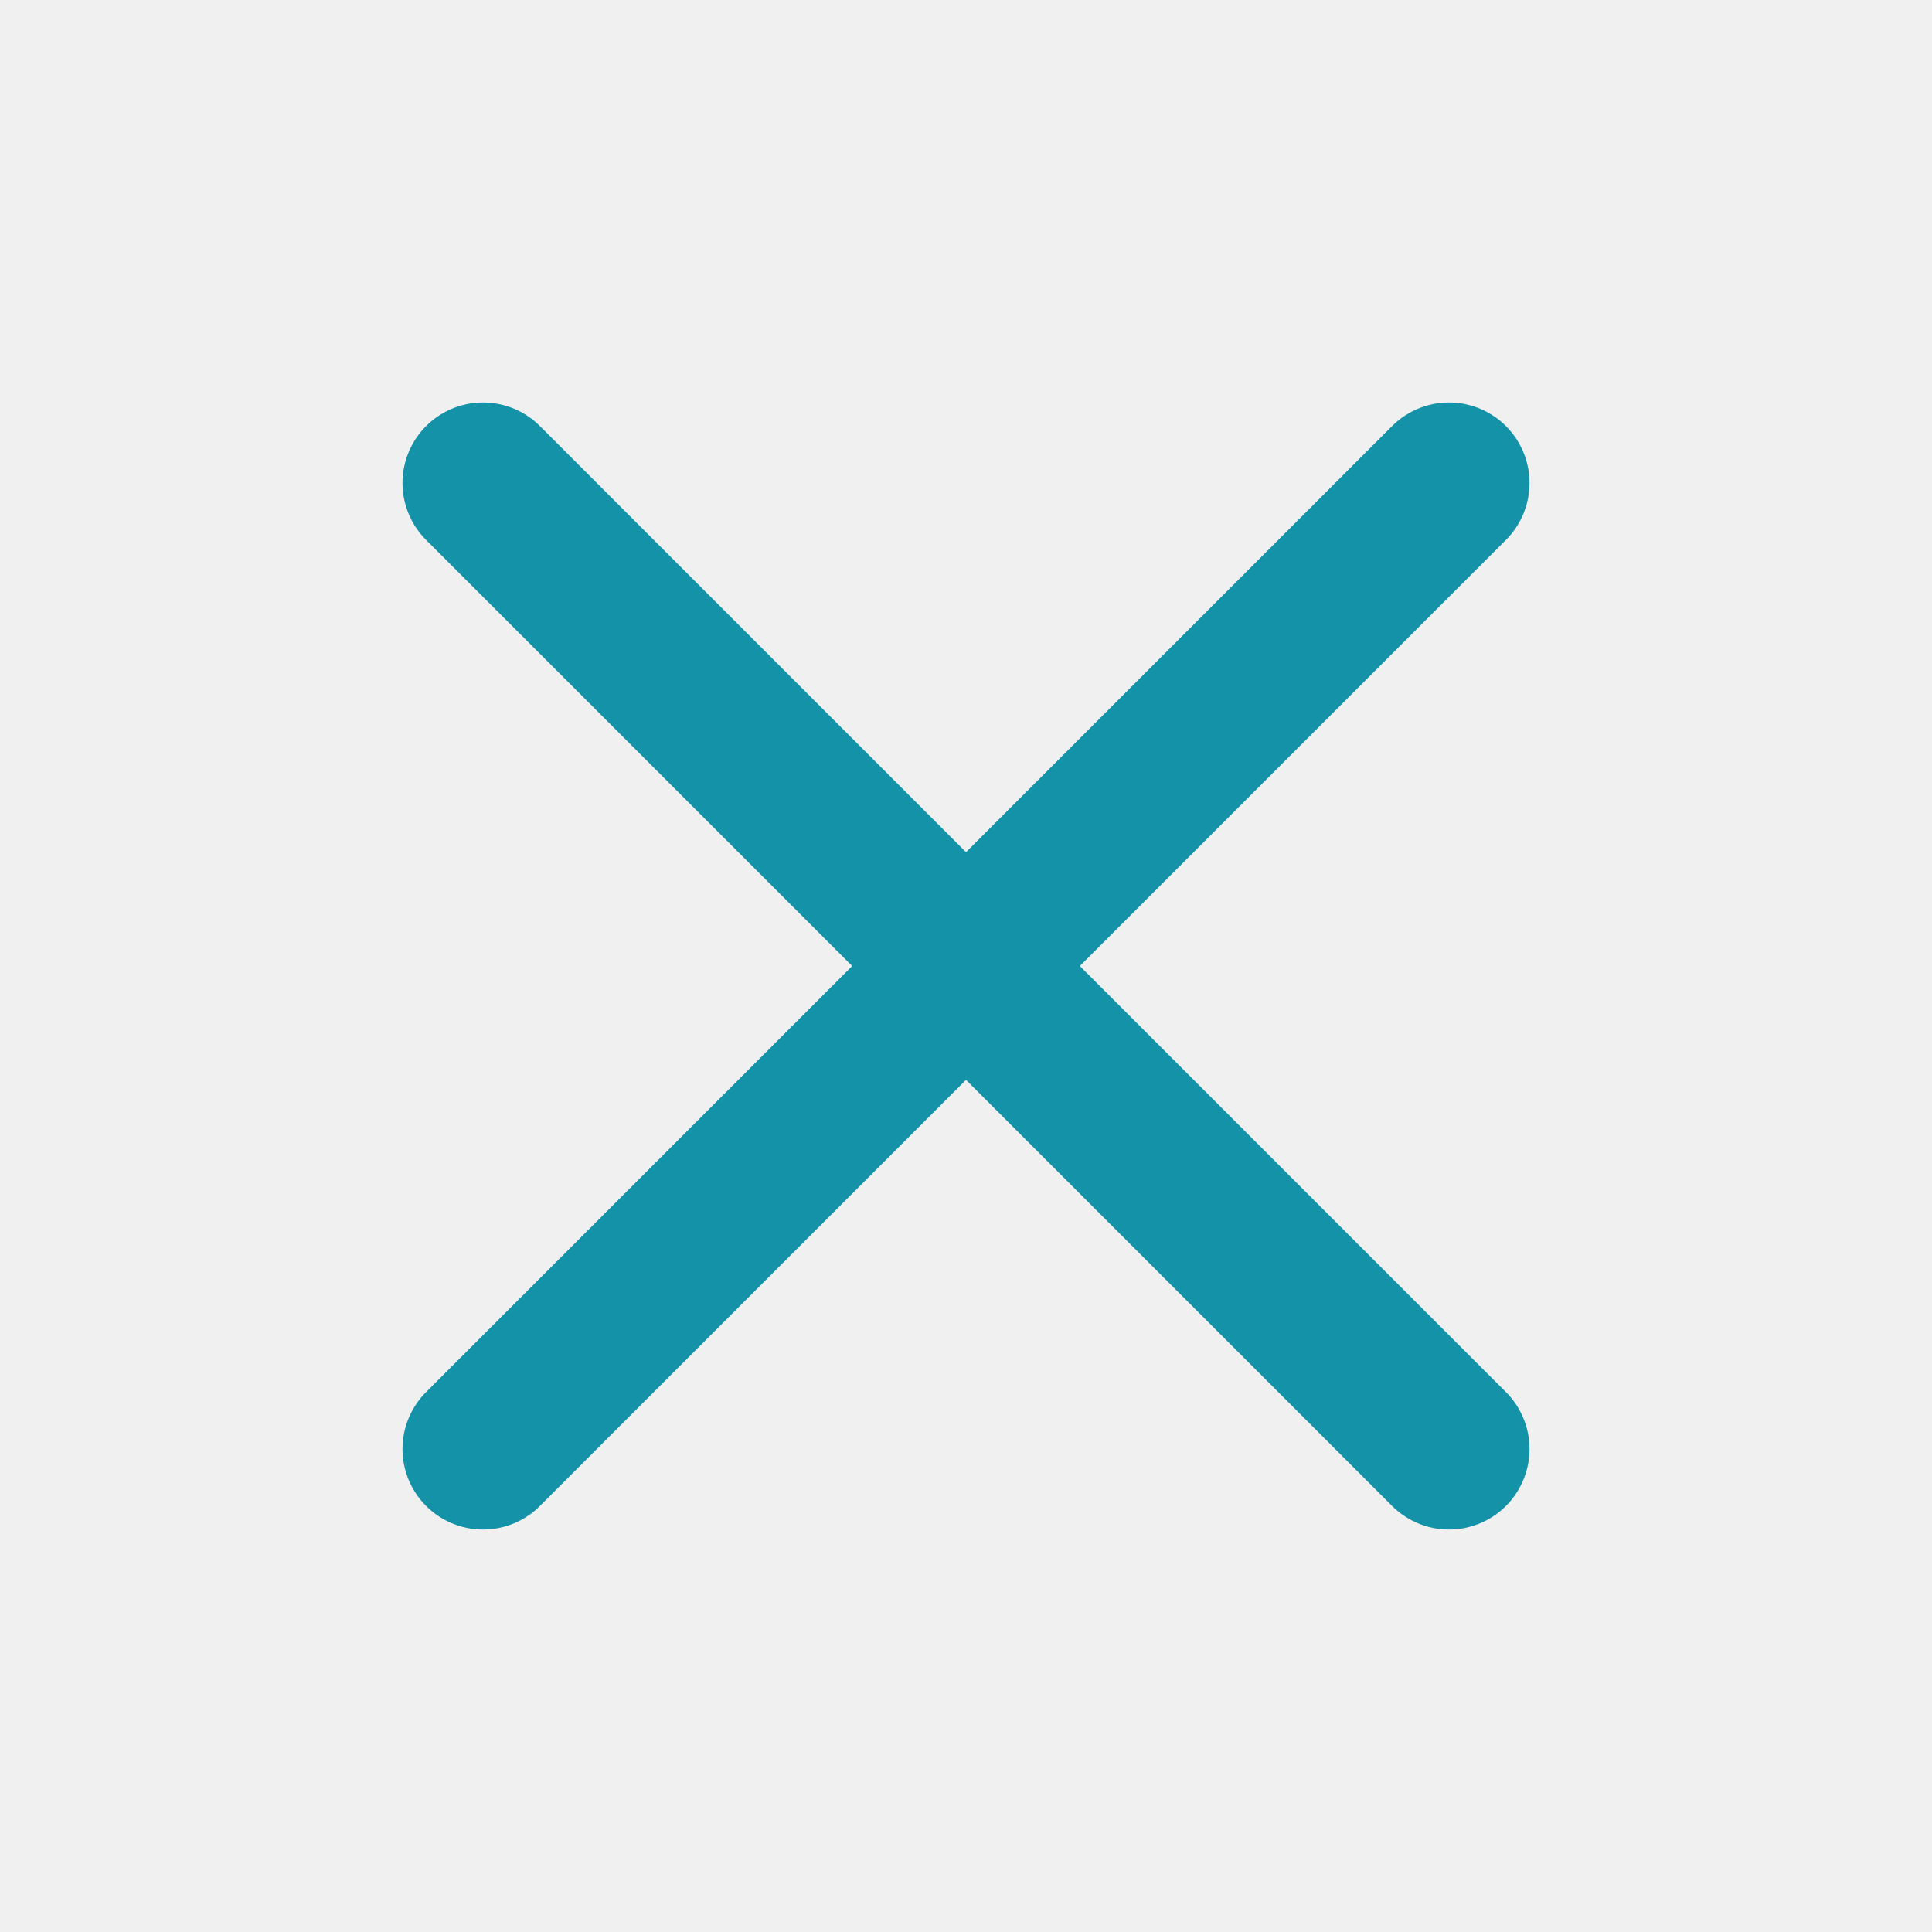
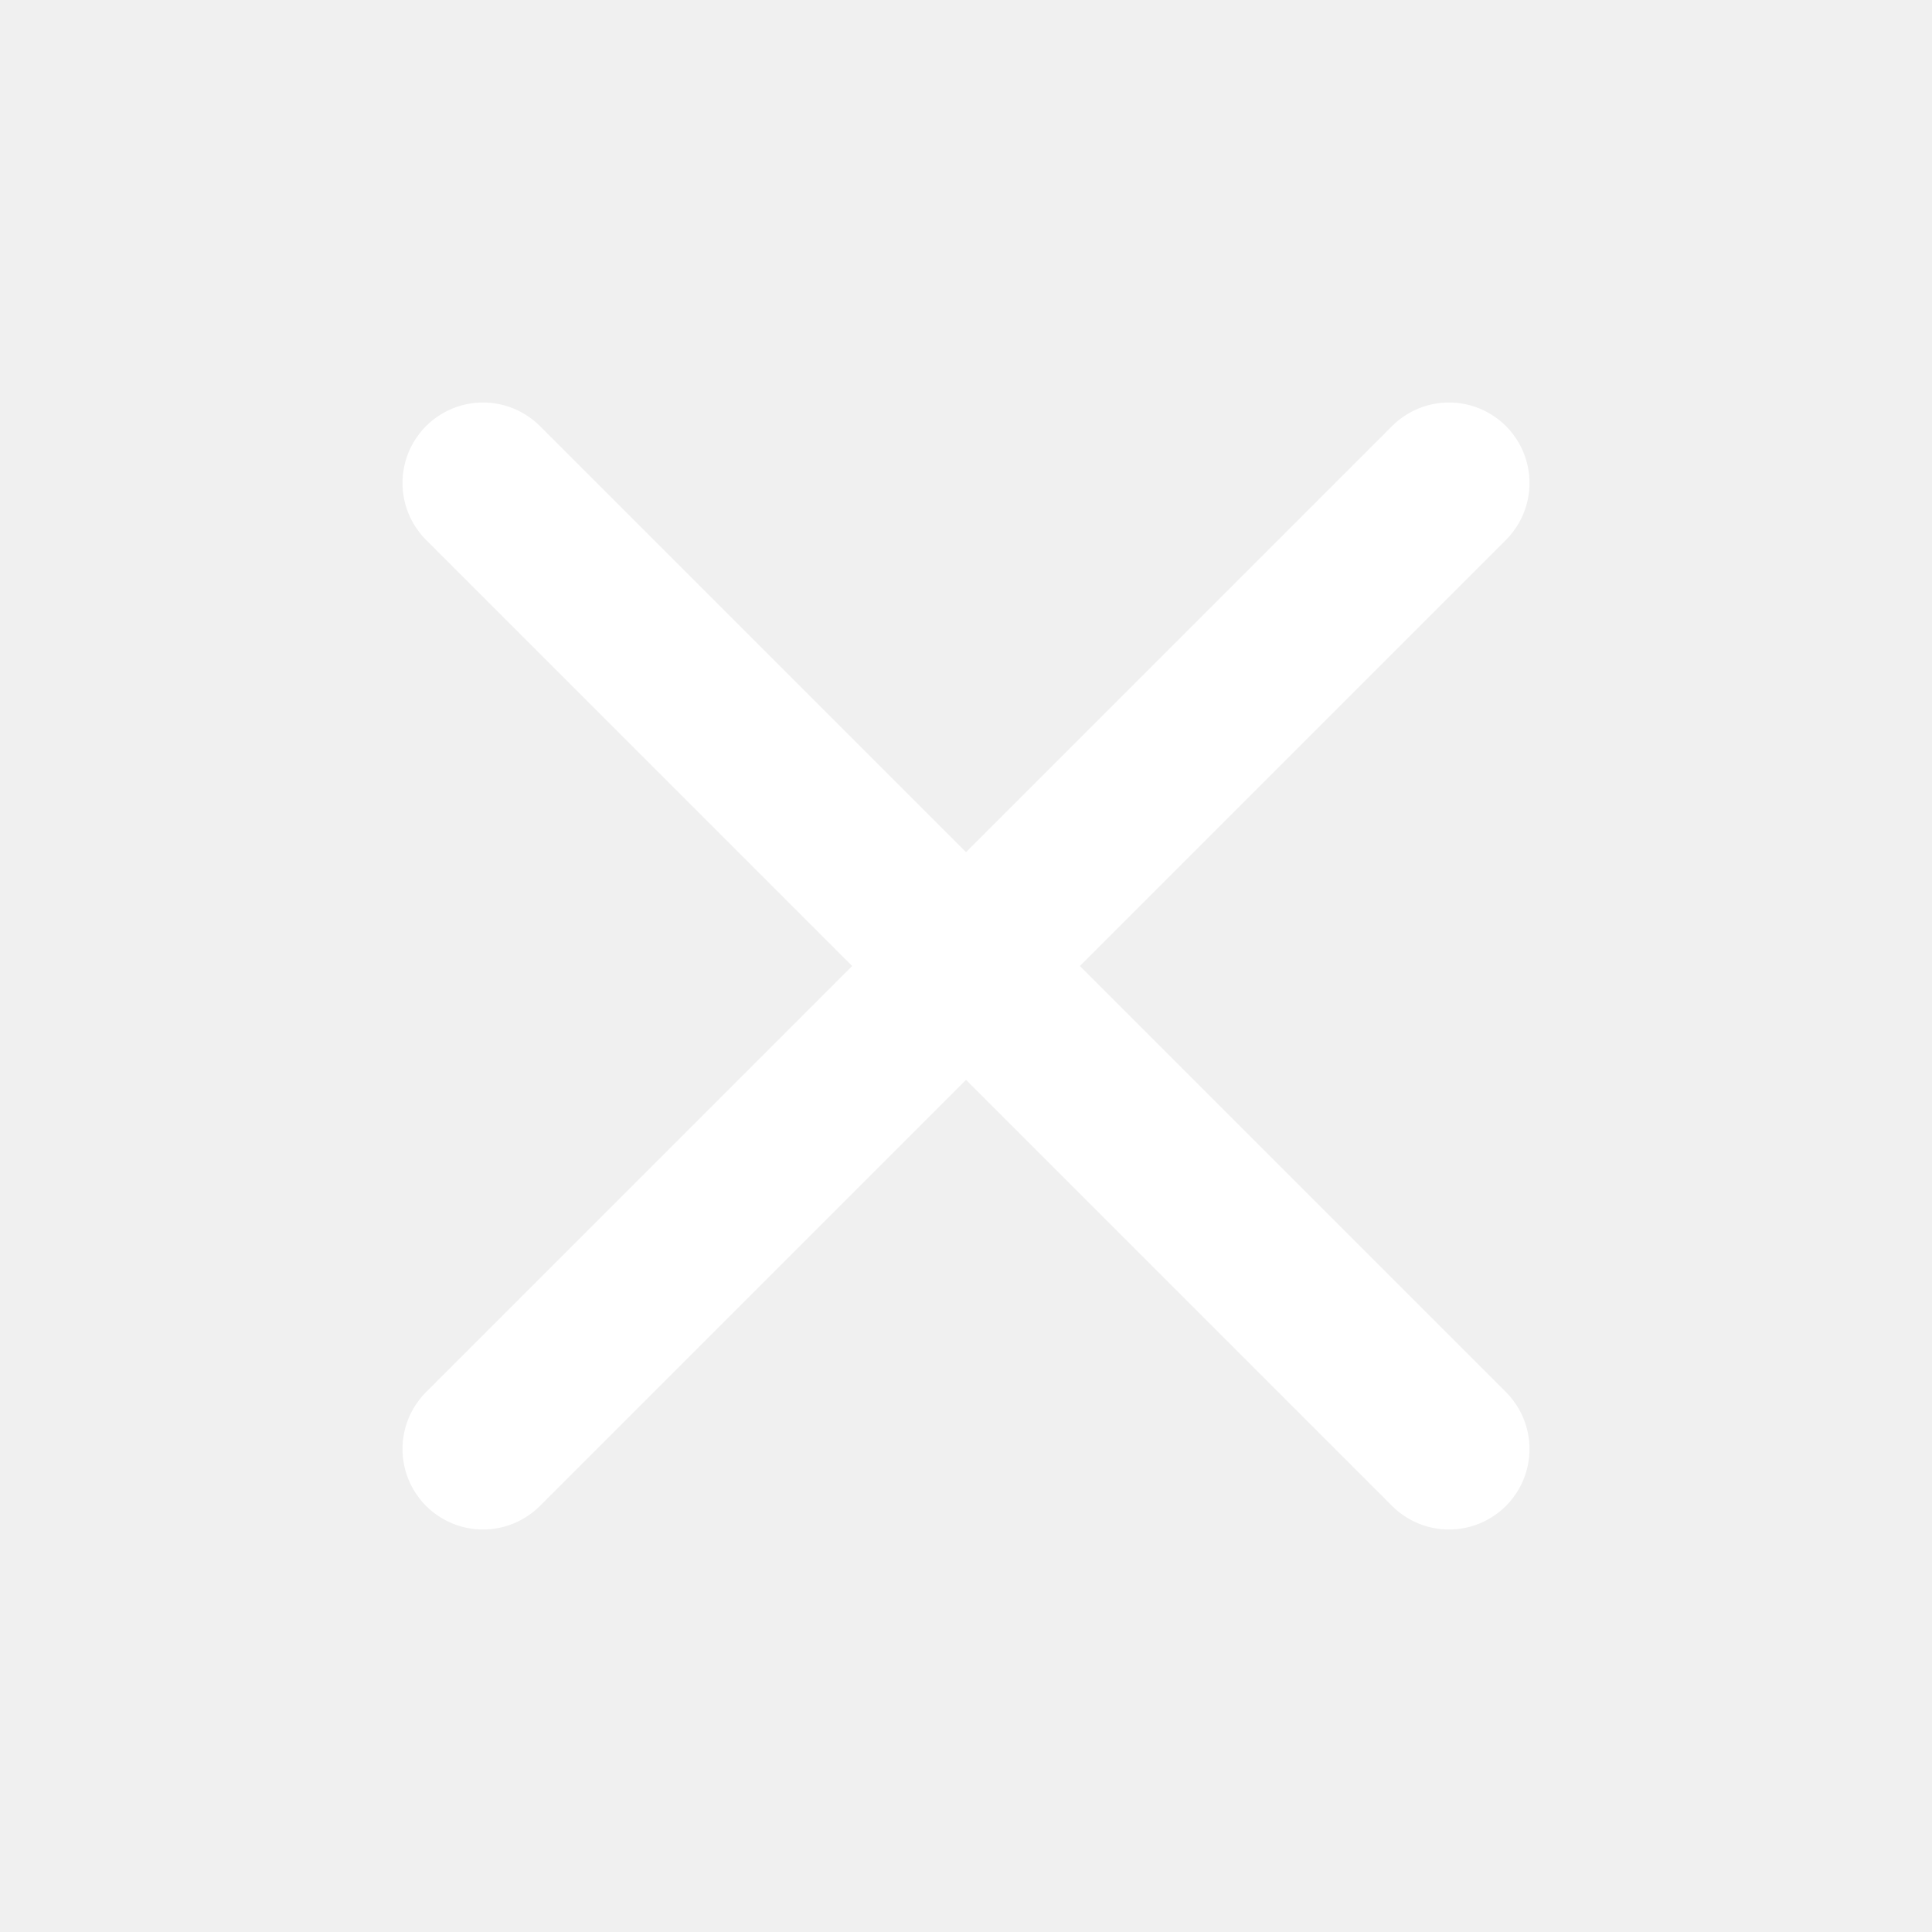
- <svg xmlns="http://www.w3.org/2000/svg" width="24" height="24" viewBox="0 0 24 24" fill="none" stroke="#1492a8" stroke-width="2" stroke-linecap="round" stroke-linejoin="round" class="feather feather-x">
+ <svg xmlns="http://www.w3.org/2000/svg" width="24" height="24" viewBox="0 0 24 24" fill="none" stroke="#fff" stroke-width="2" stroke-linecap="round" stroke-linejoin="round" class="feather feather-x">
  <line x1="18" y1="6" x2="6" y2="18" />
  <line x1="6" y1="6" x2="18" y2="18" />
</svg>
